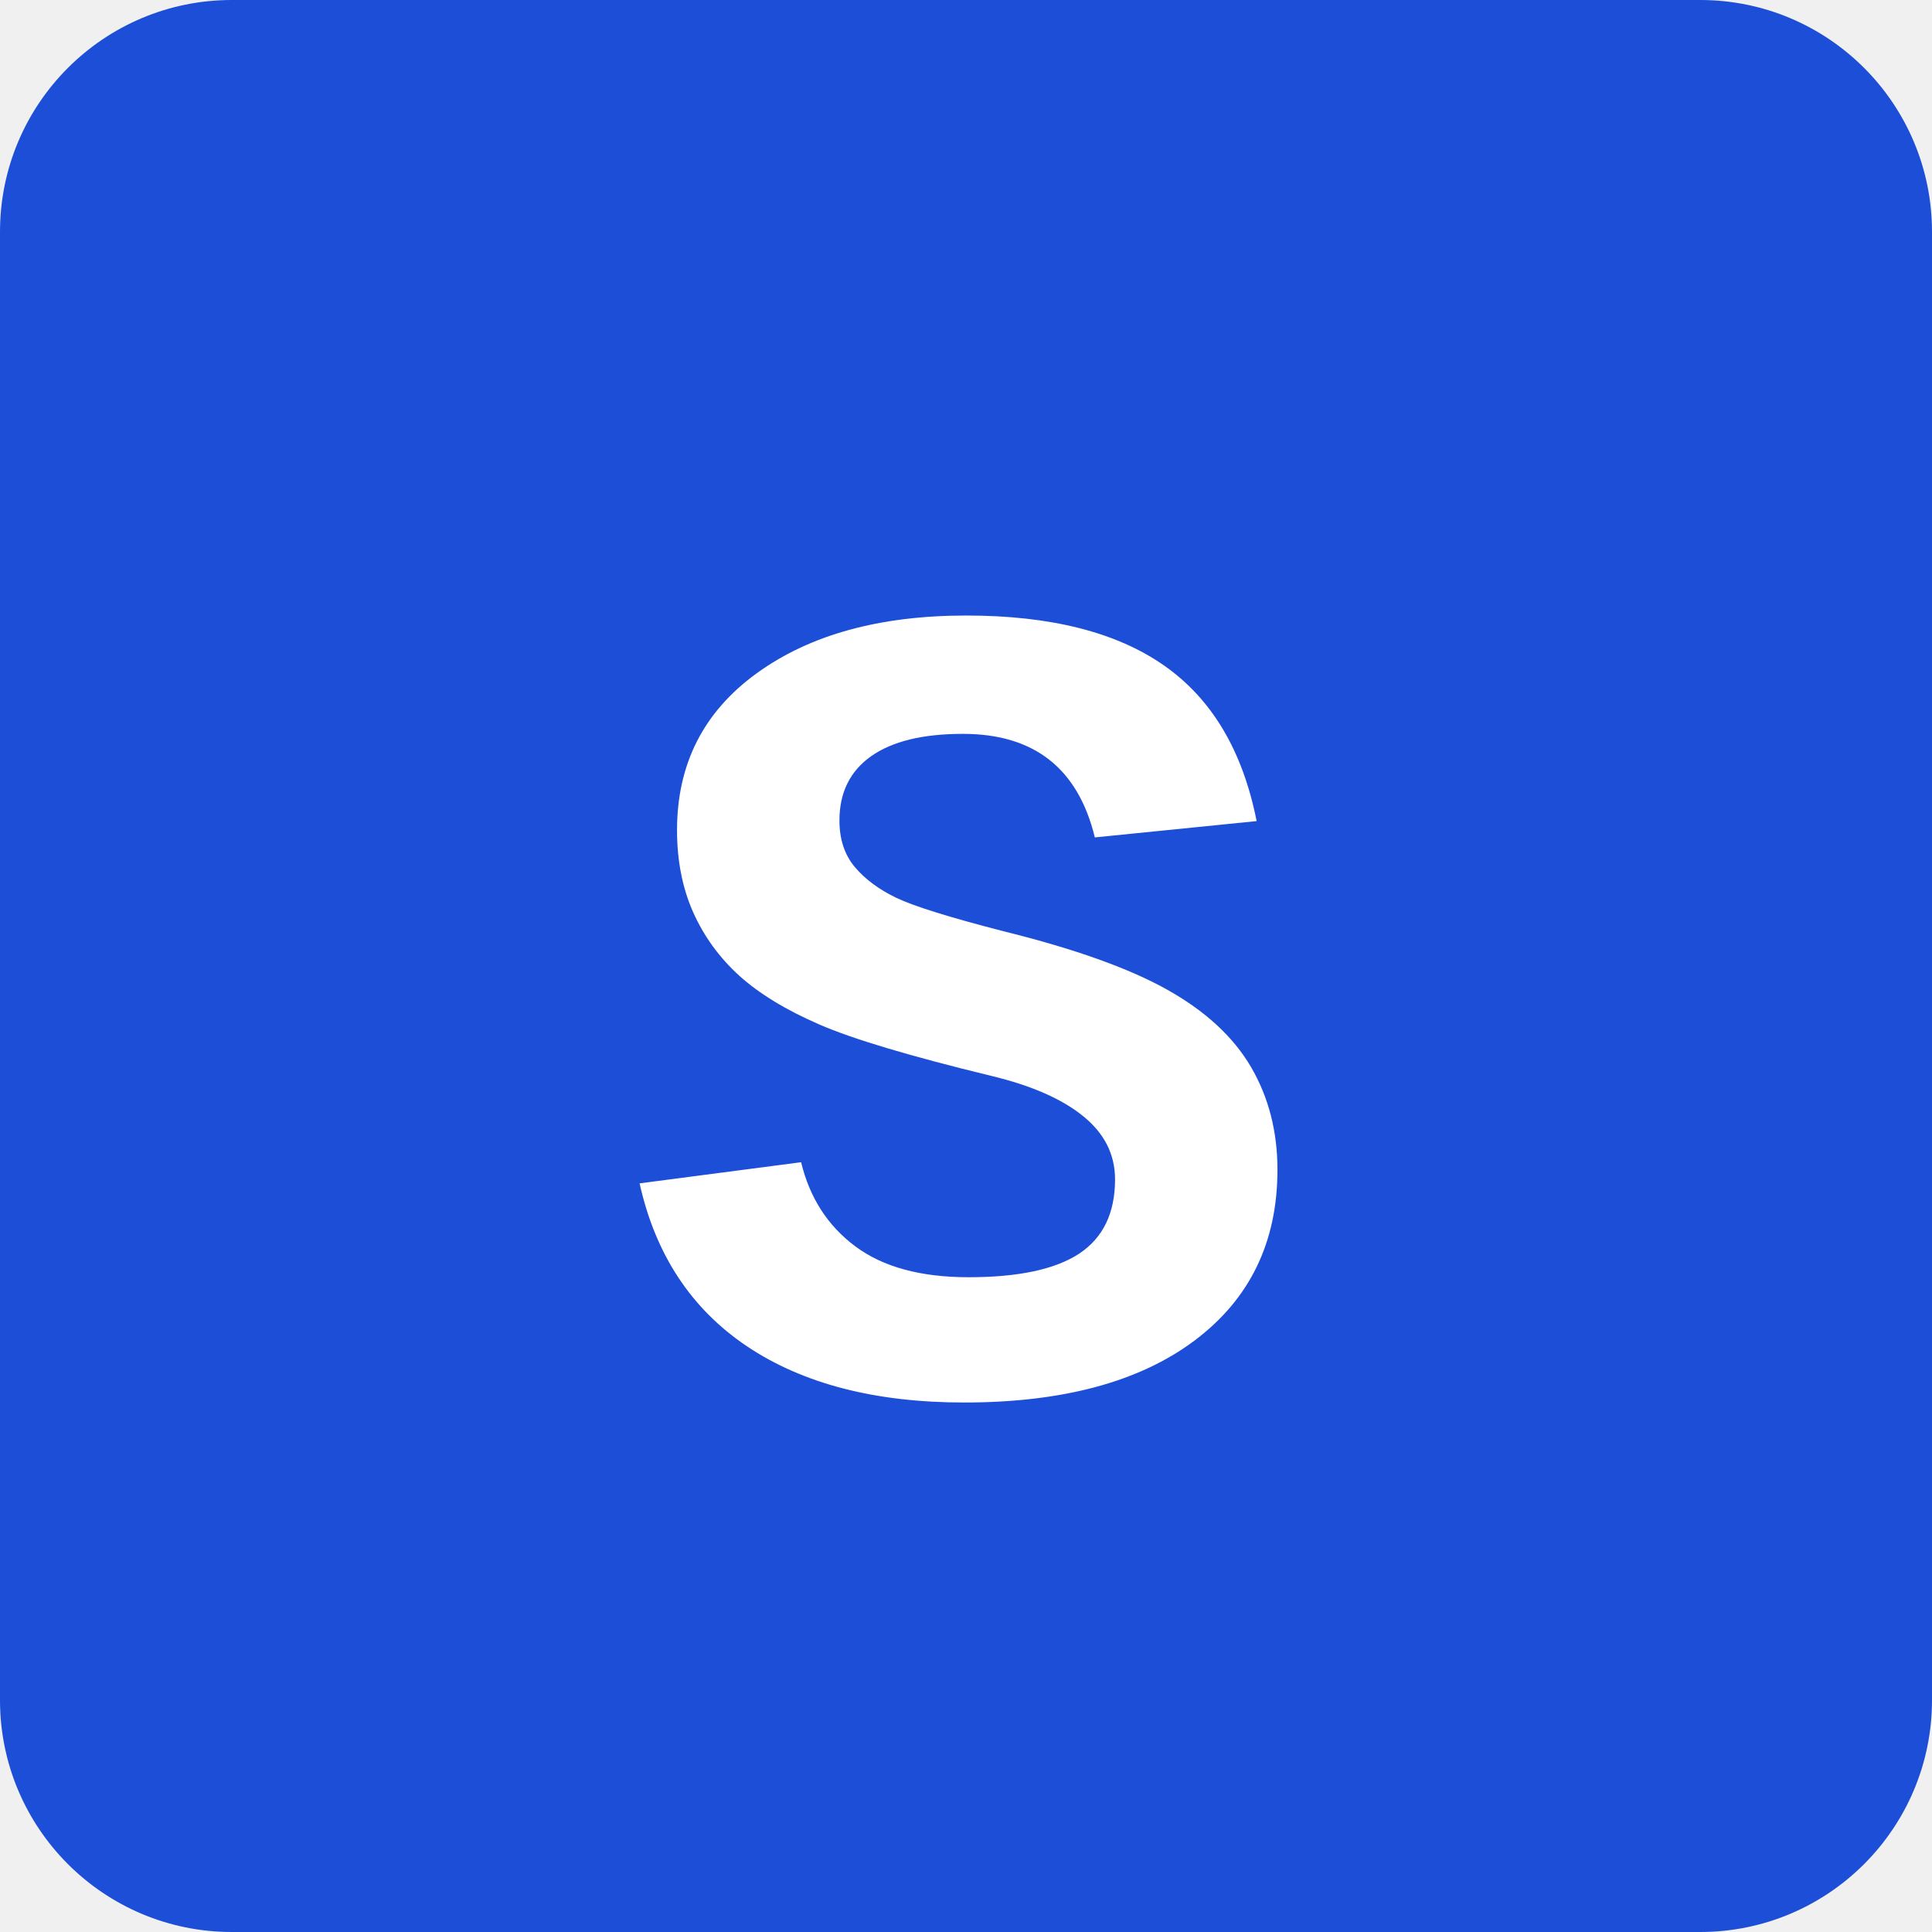
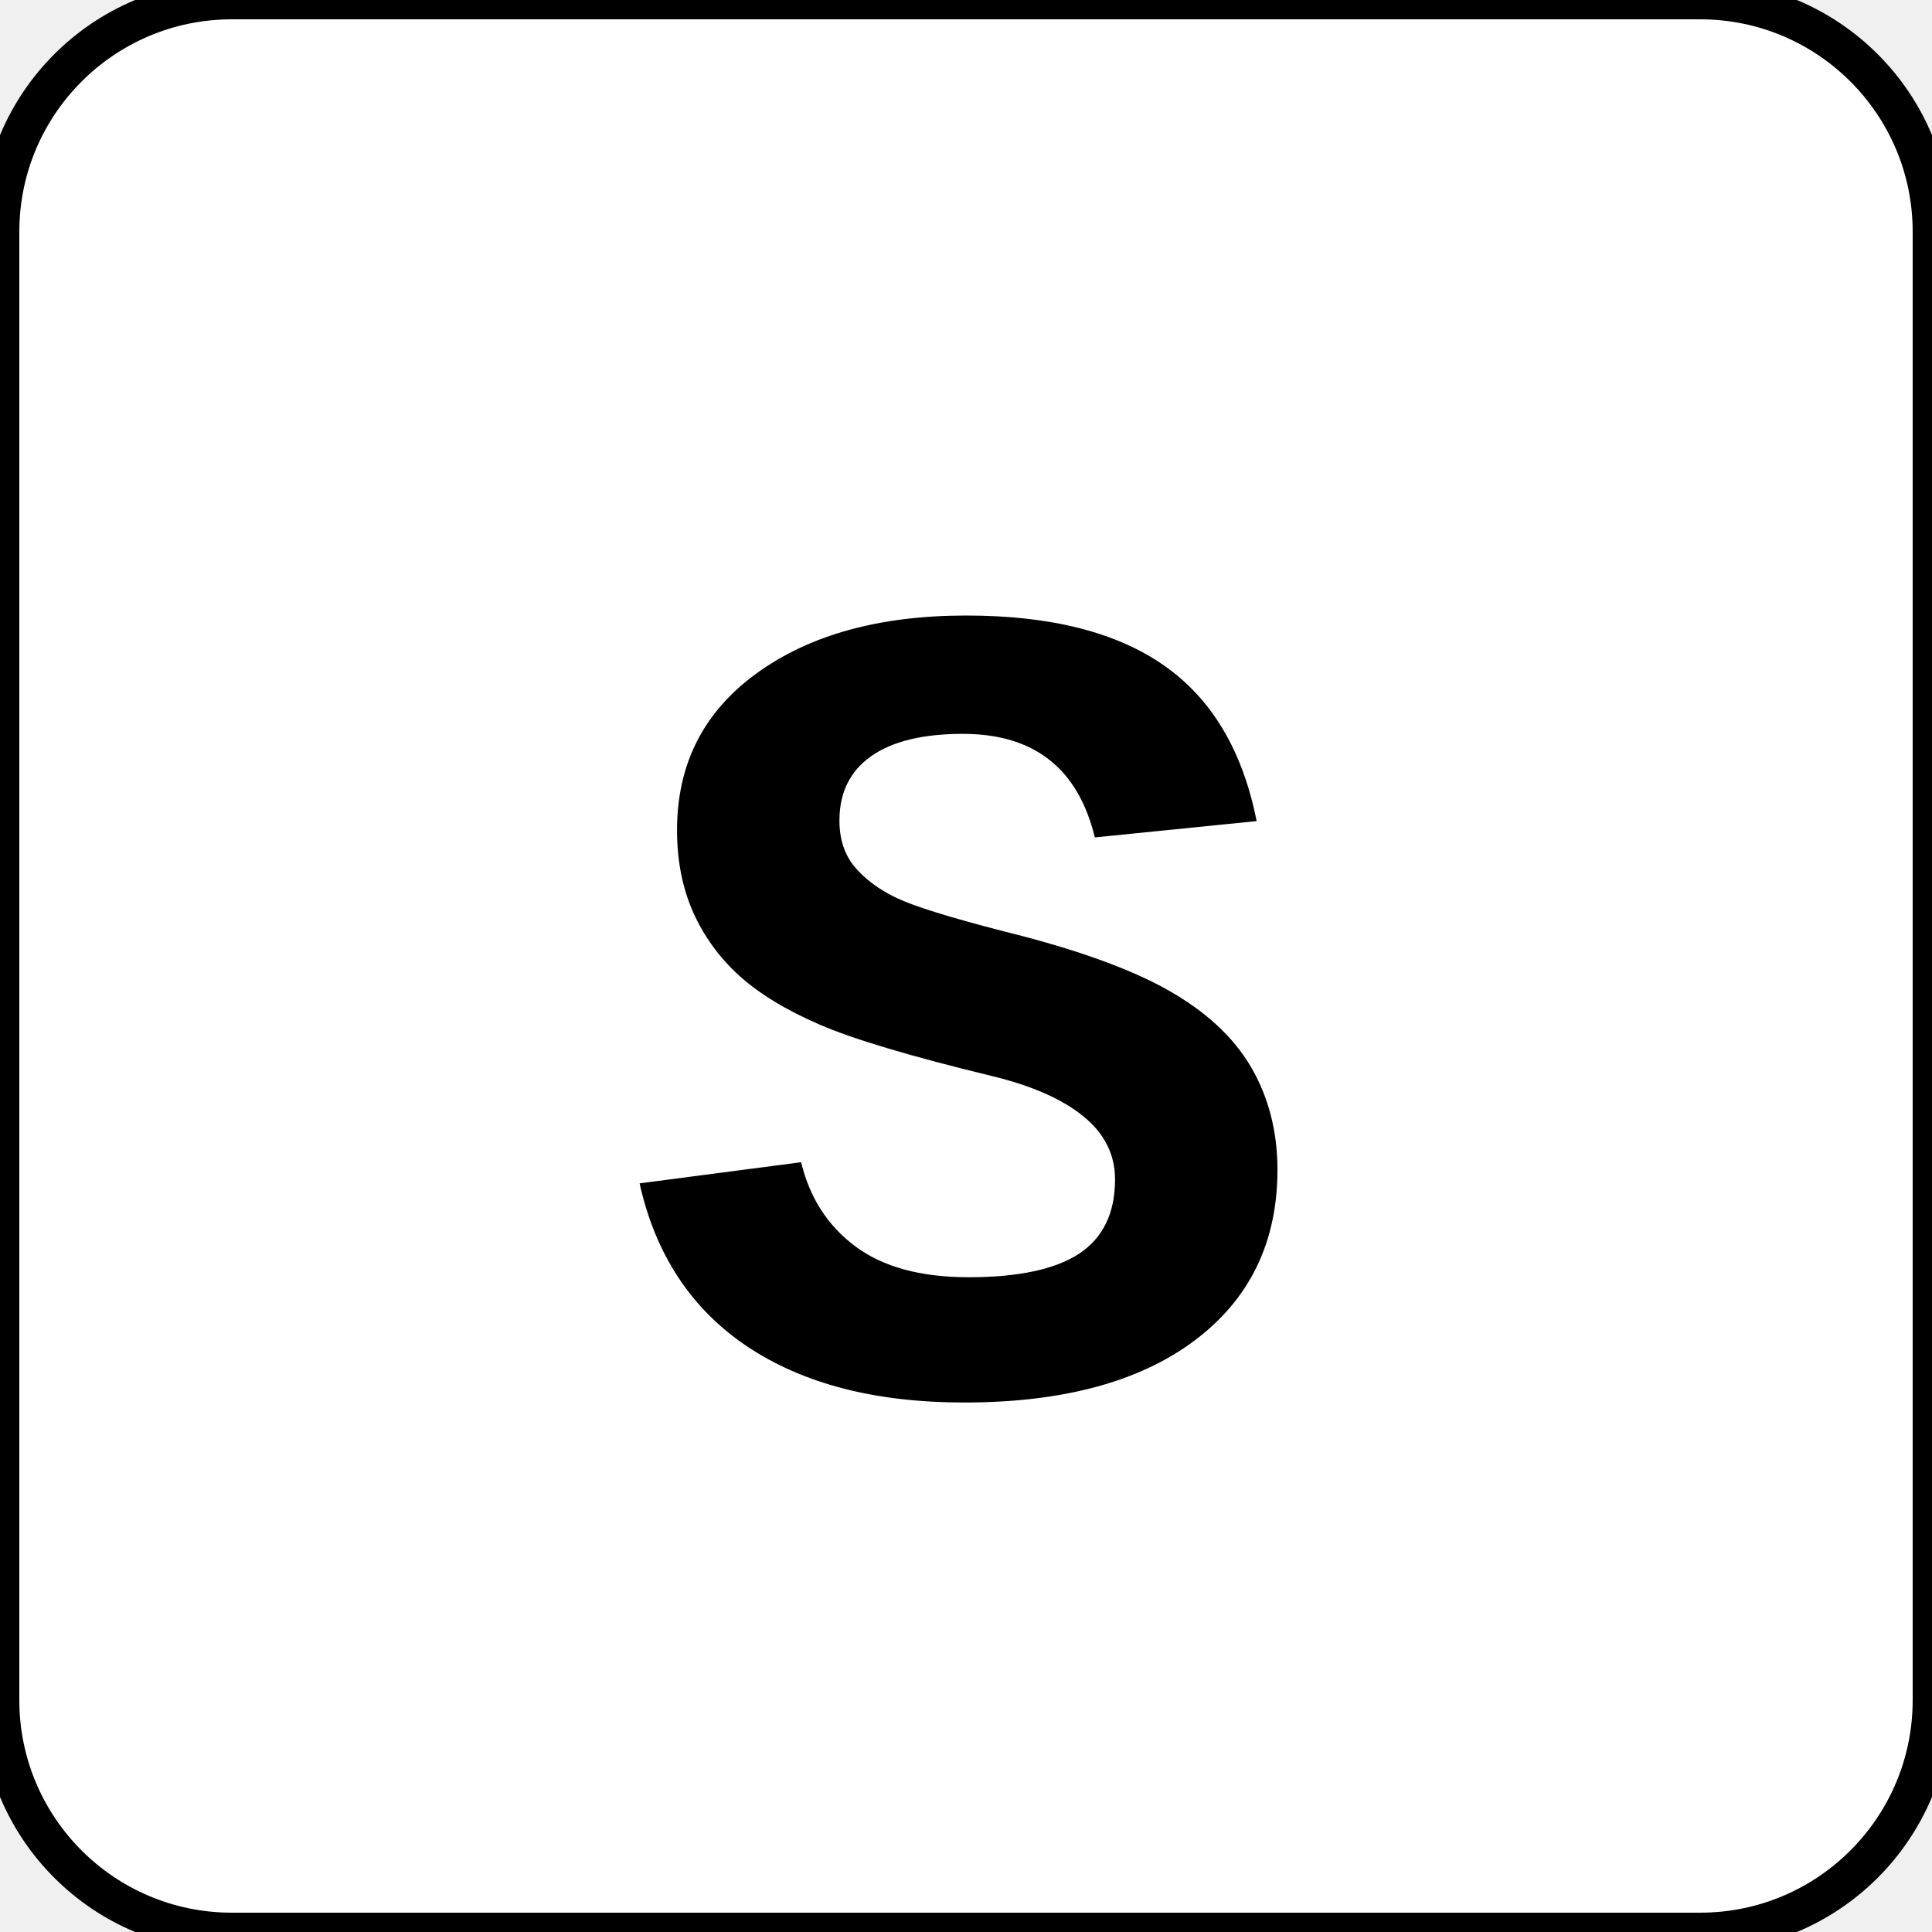
<svg xmlns="http://www.w3.org/2000/svg" viewBox="0 0 100 100">
-   <rect width="100" height="100" rx="12" fill="#1d4ed8" />
-   <text x="50" y="72" font-family="JetBrains Mono, Courier New, monospace" font-size="60" font-weight="bold" fill="white" text-anchor="middle">S</text>
+   <rect width="100" height="100" rx="12" fill="#ffffff" stroke="#000000" stroke-width="2" />
+   <text x="50" y="72" font-family="JetBrains Mono, Courier New, monospace" font-size="60" font-weight="bold" fill="#000000" text-anchor="middle">S</text>
</svg>
